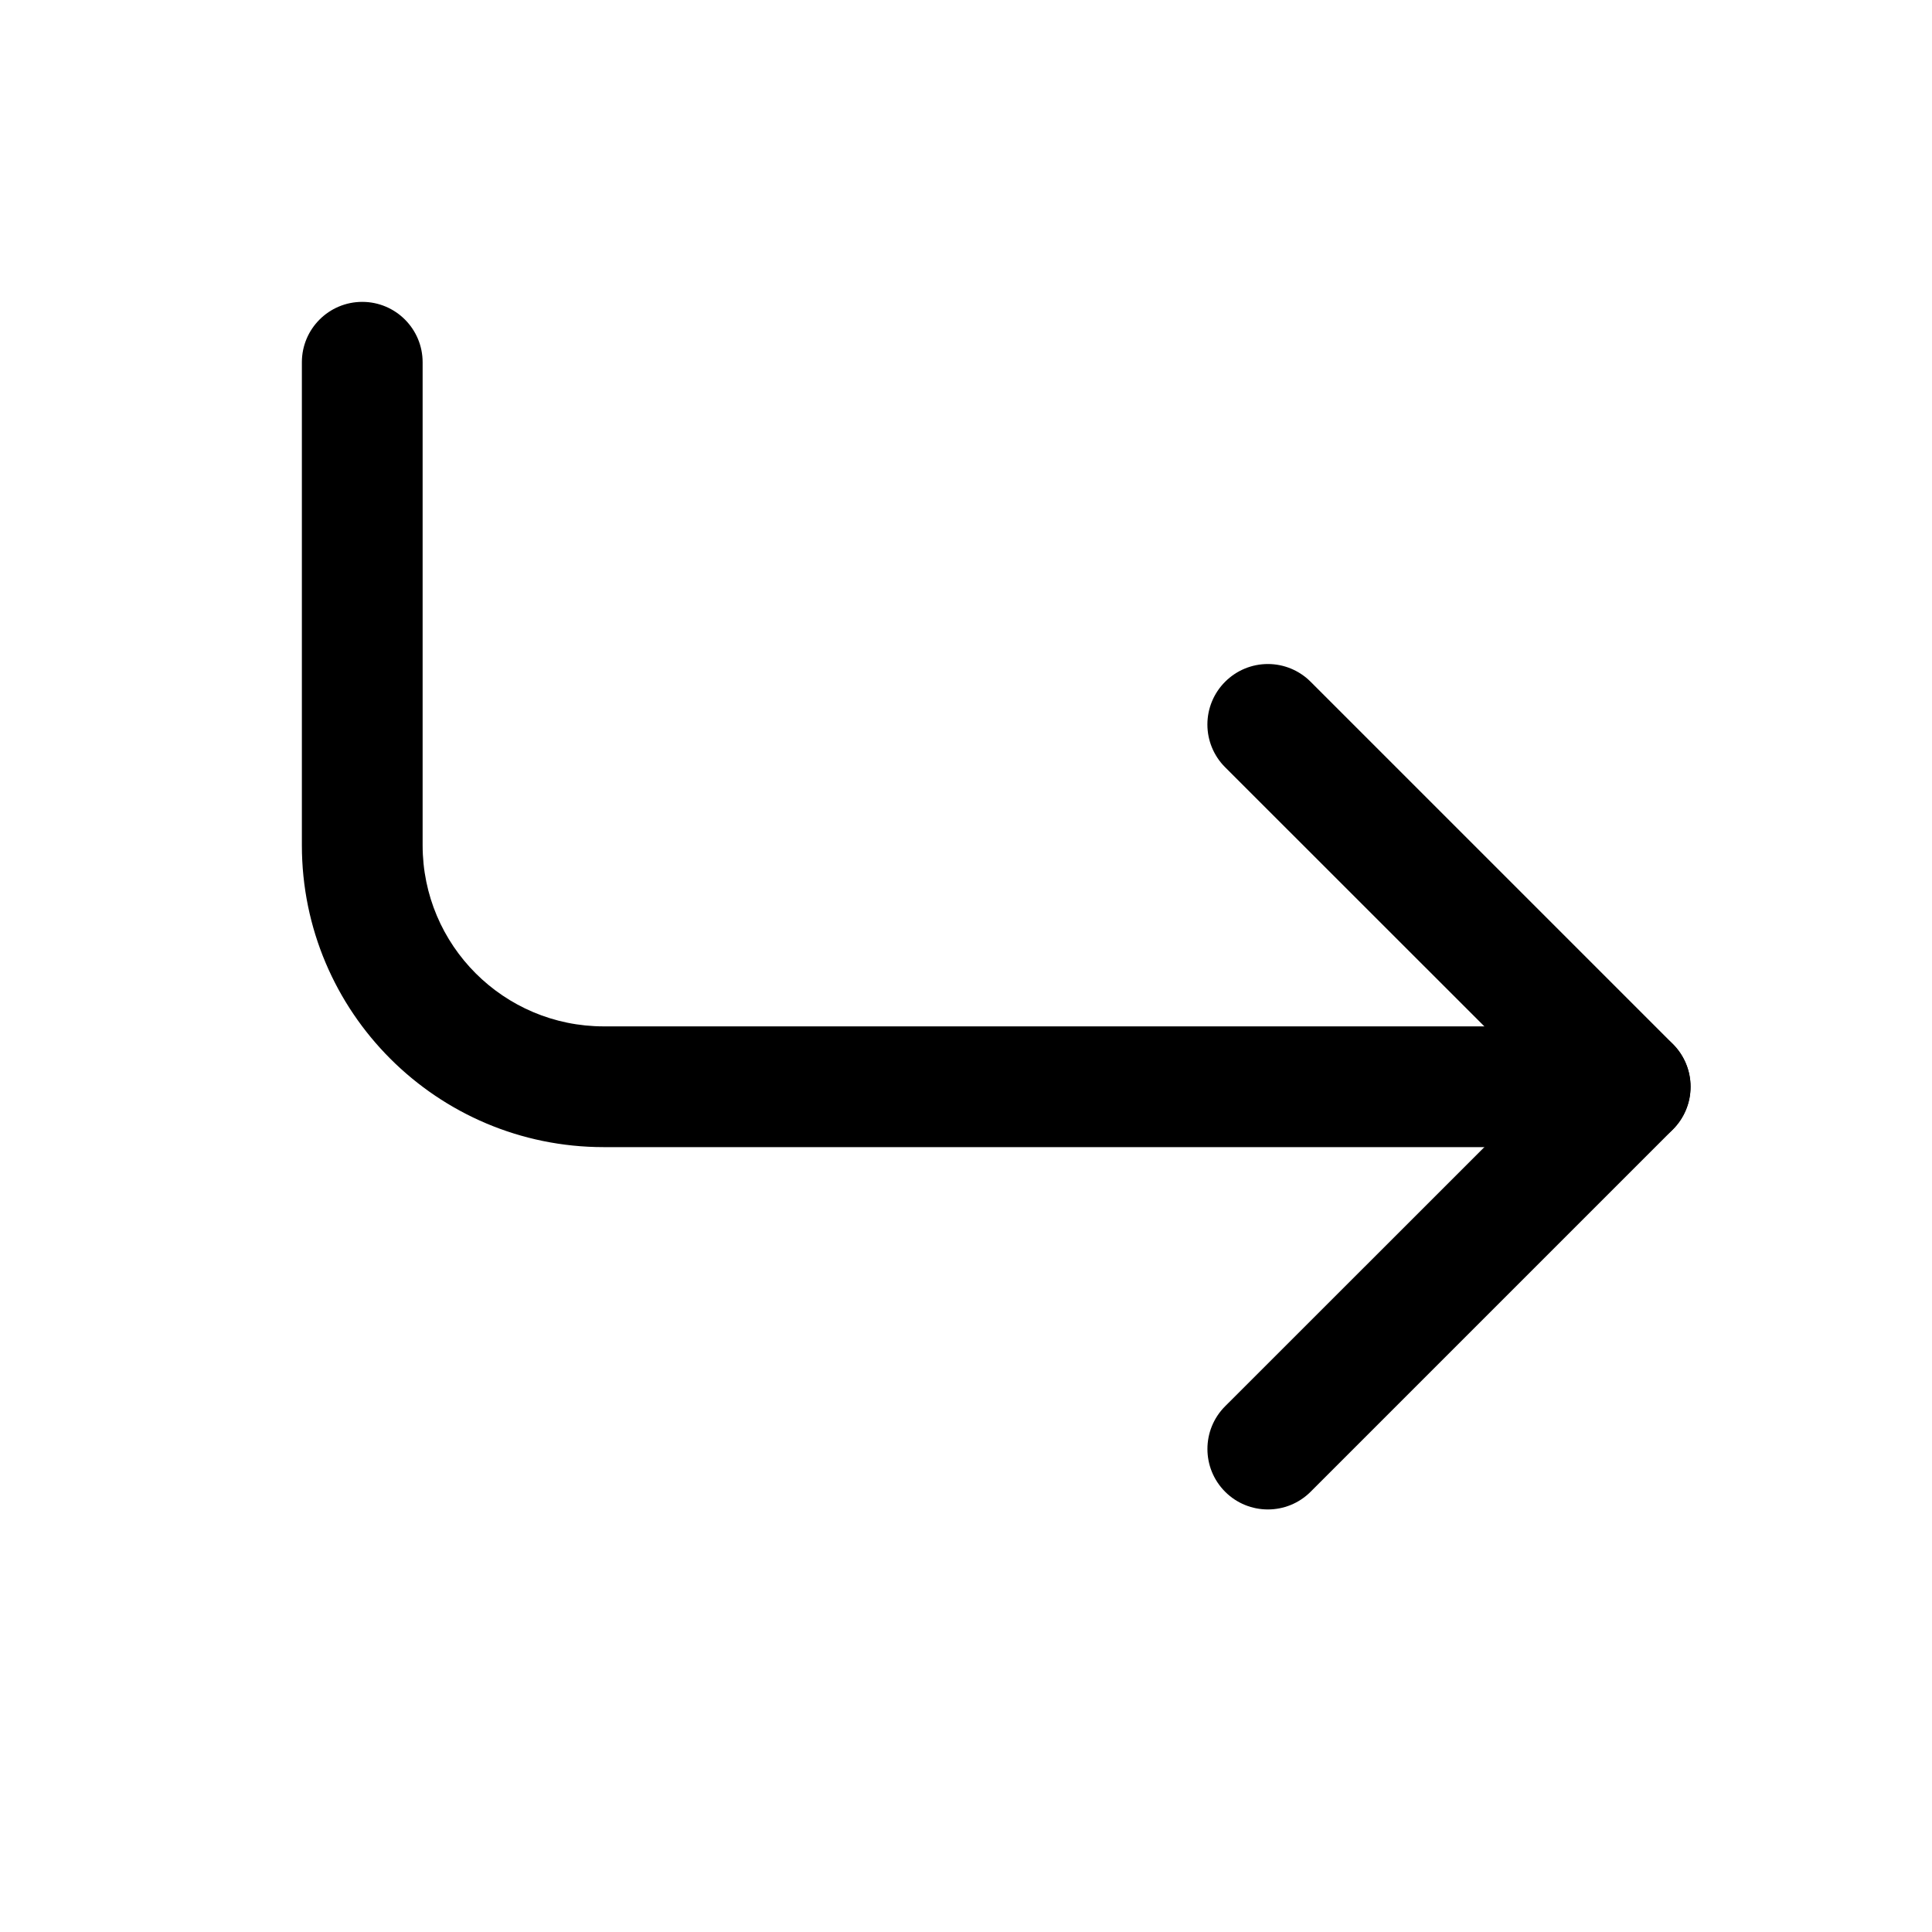
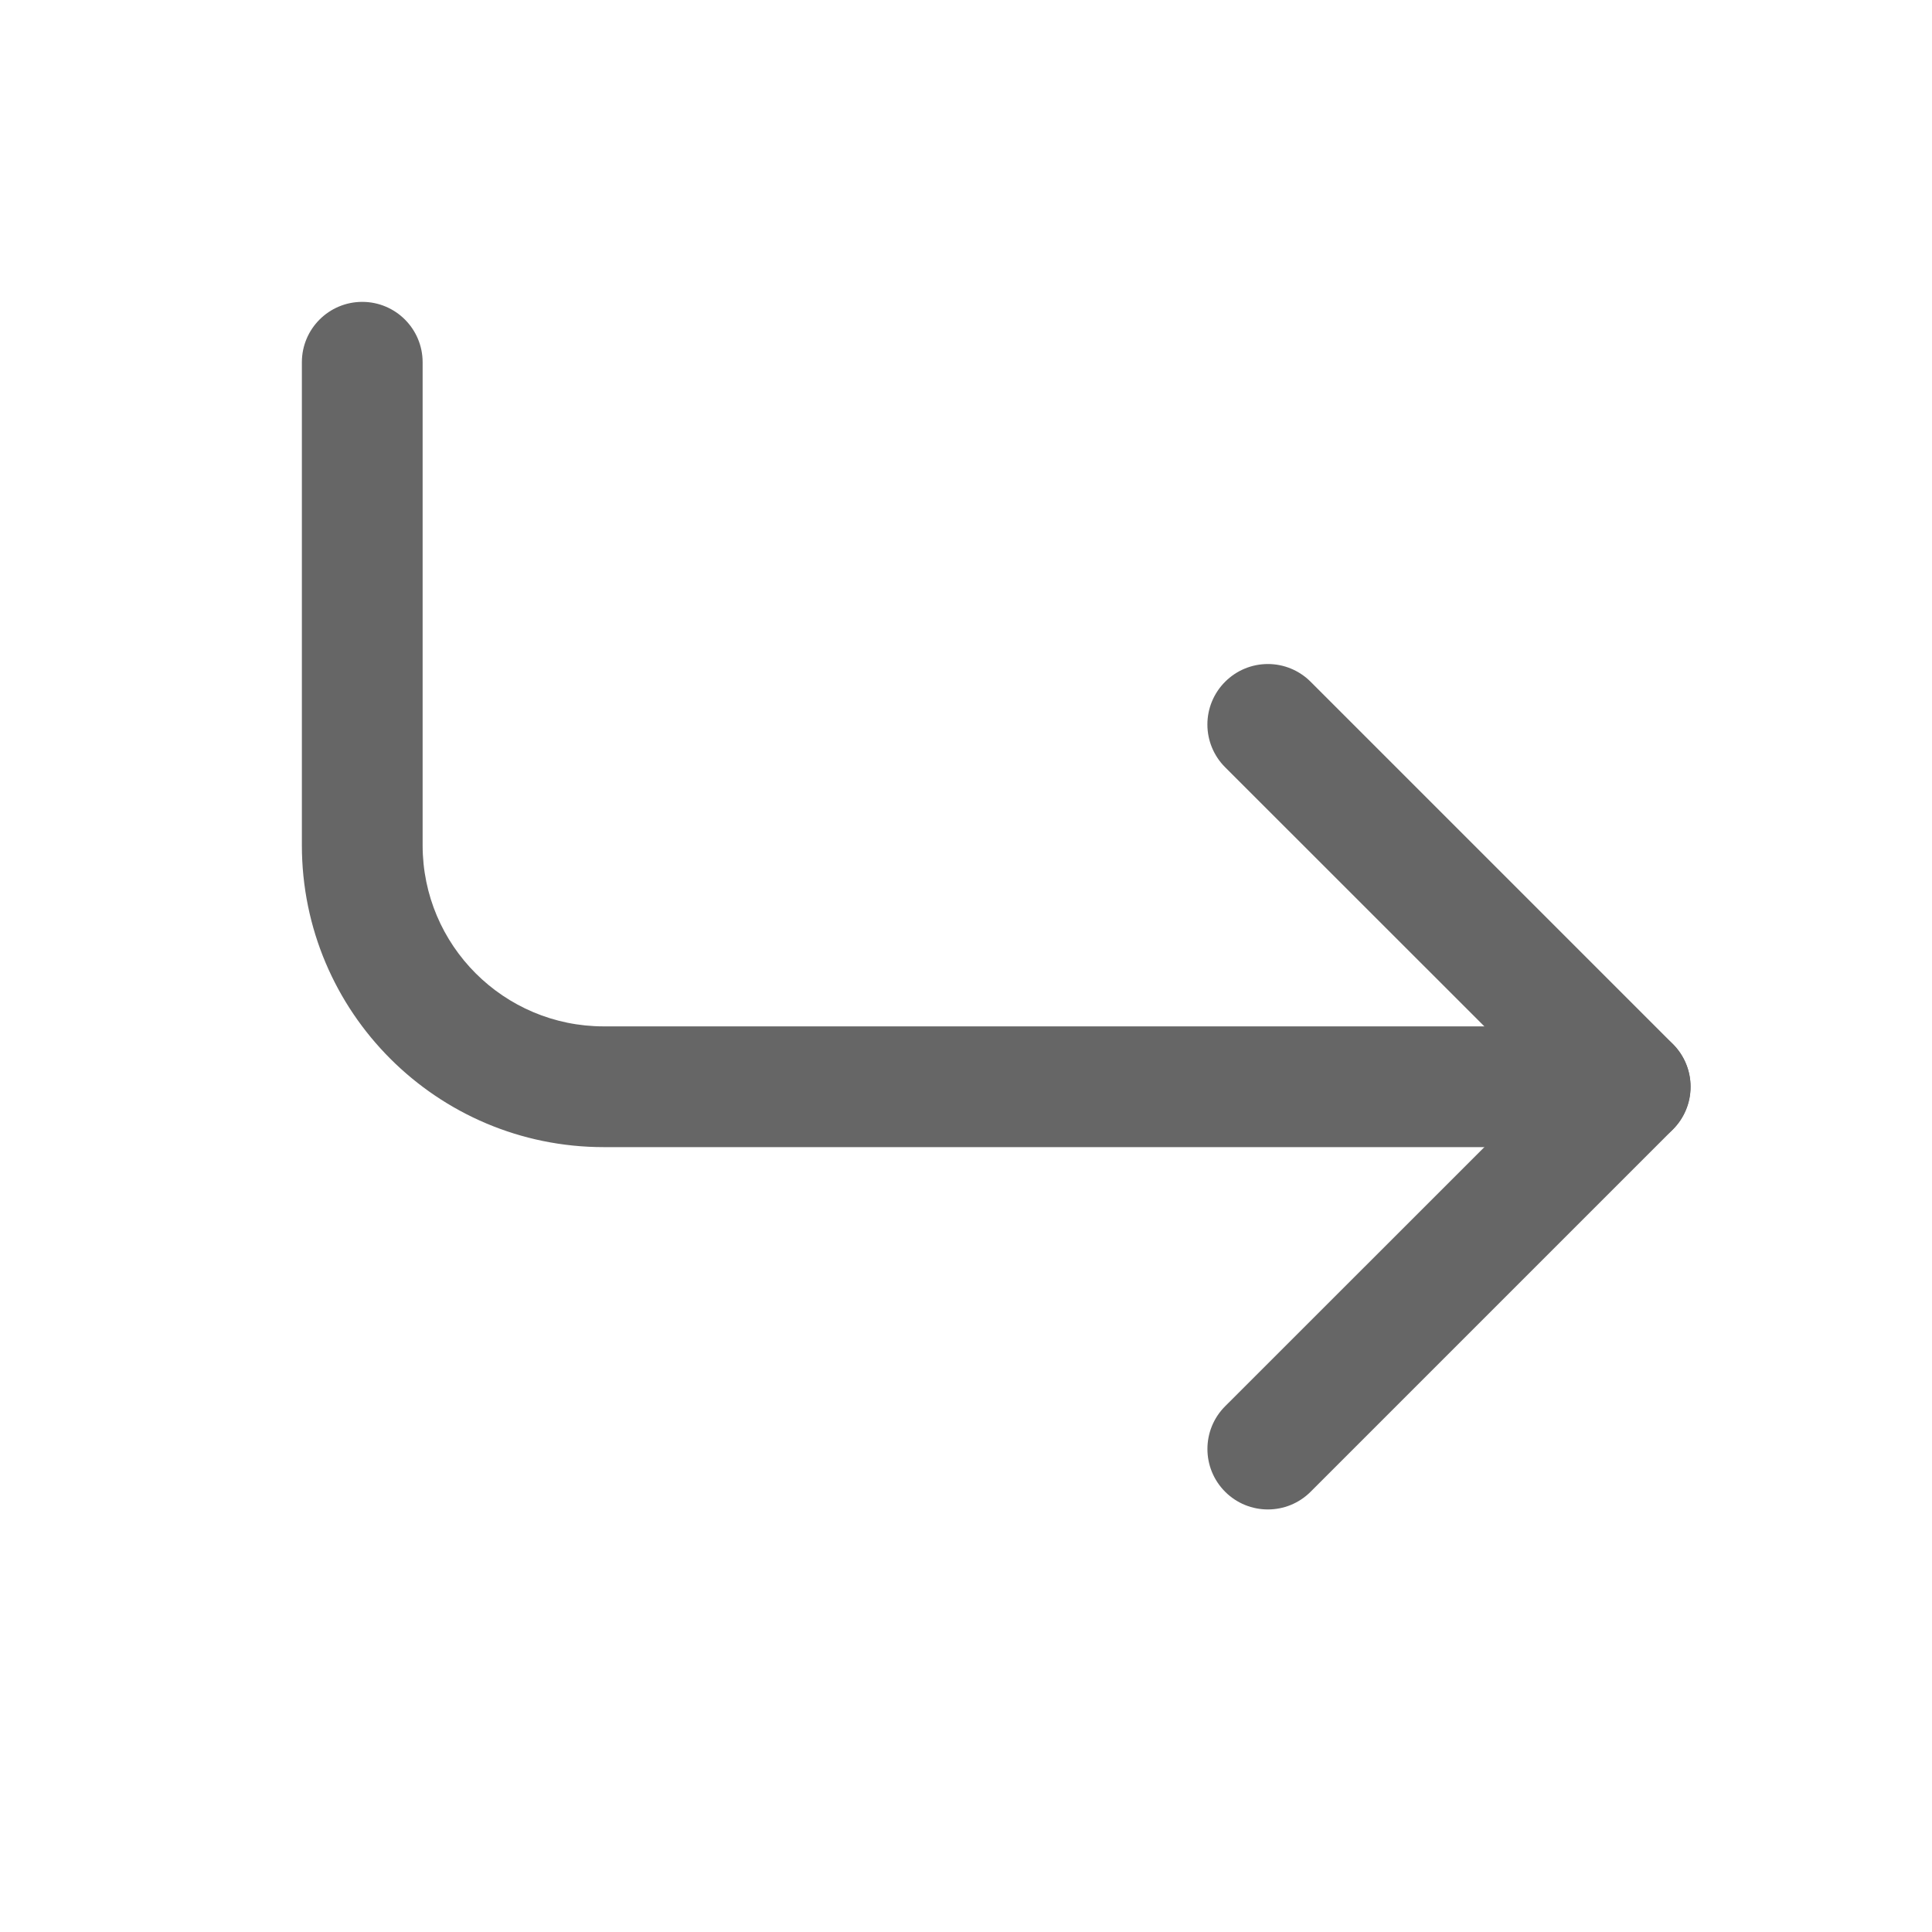
- <svg xmlns="http://www.w3.org/2000/svg" viewBox="0 0 16 16" fill="currentColor">
+ <svg xmlns="http://www.w3.org/2000/svg" viewBox="0 0 16 16" fill="#666">
  <path fill-rule="evenodd" d="M10.146 5.646a.5.5 0 0 1 .708 0l3 3a.5.5 0 0 1 0 .708l-3 3a.5.5 0 0 1-.708-.708L12.793 9l-2.647-2.646a.5.5 0 0 1 0-.708z" />
  <path fill-rule="evenodd" d="M3 2.5a.5.5 0 0 0-.5.5v4A2.5 2.5 0 0 0 5 9.5h8.5a.5.5 0 0 0 0-1H5A1.5 1.5 0 0 1 3.5 7V3a.5.5 0 0 0-.5-.5z" />
</svg>
